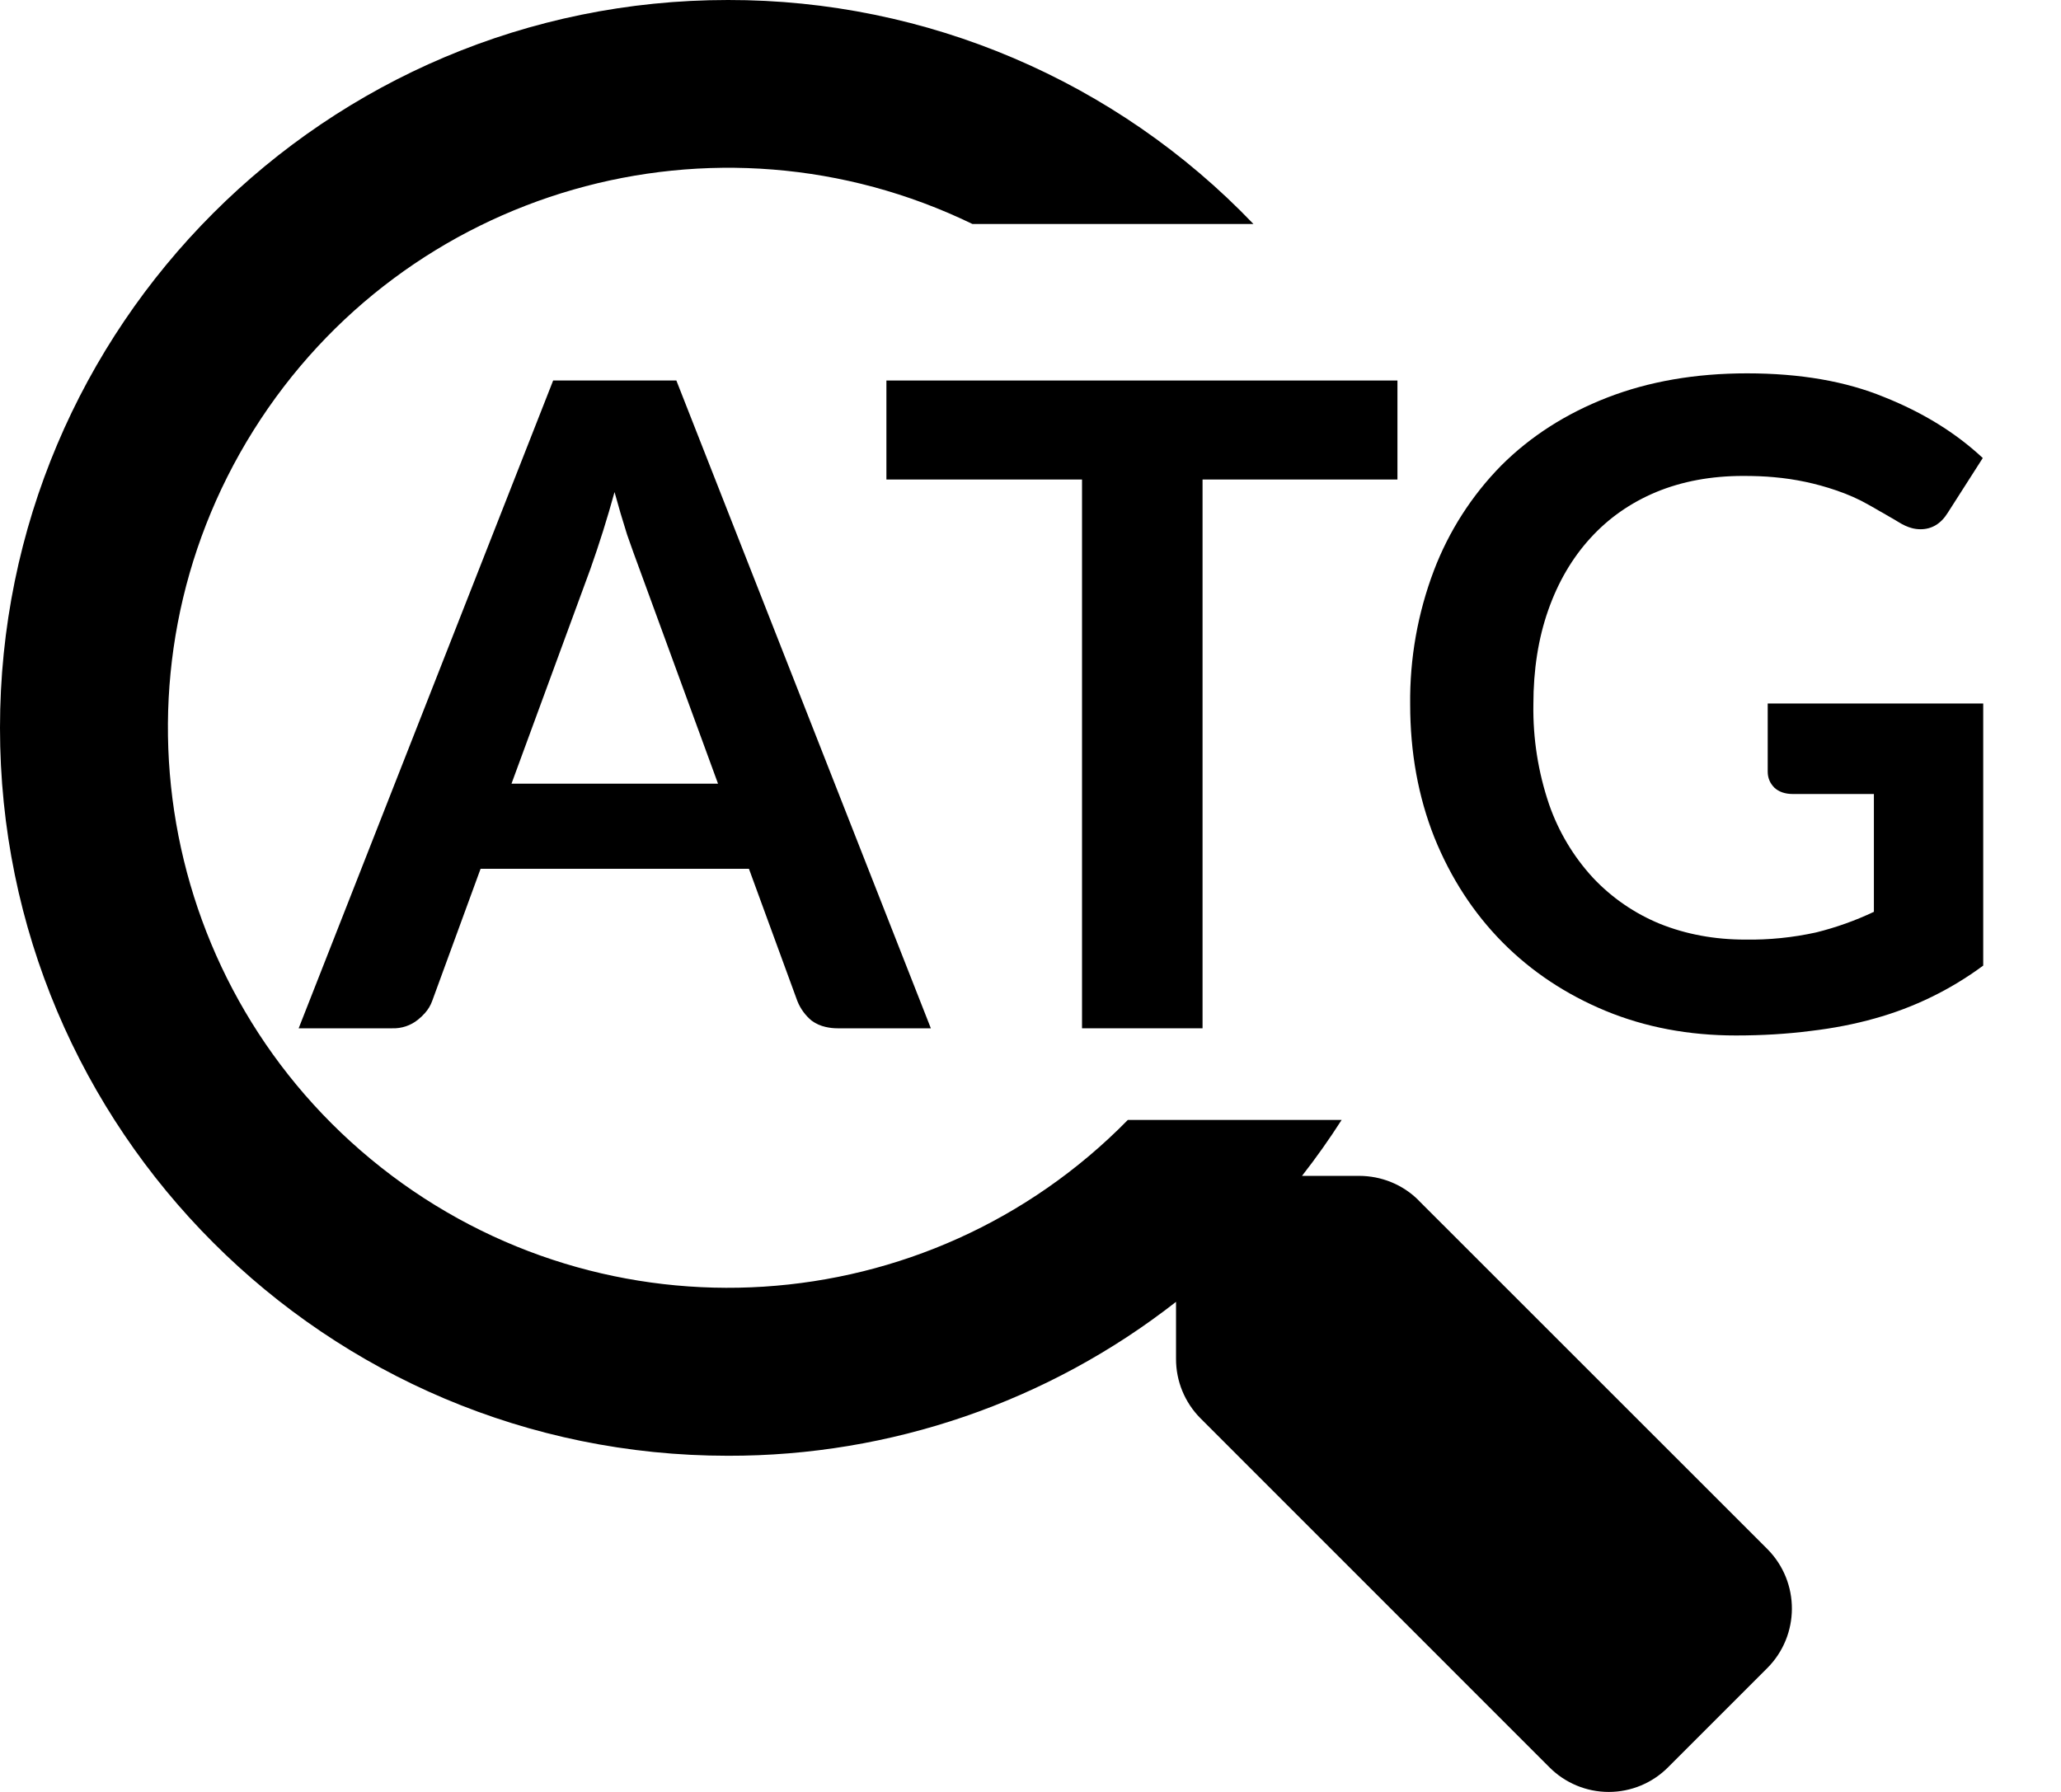
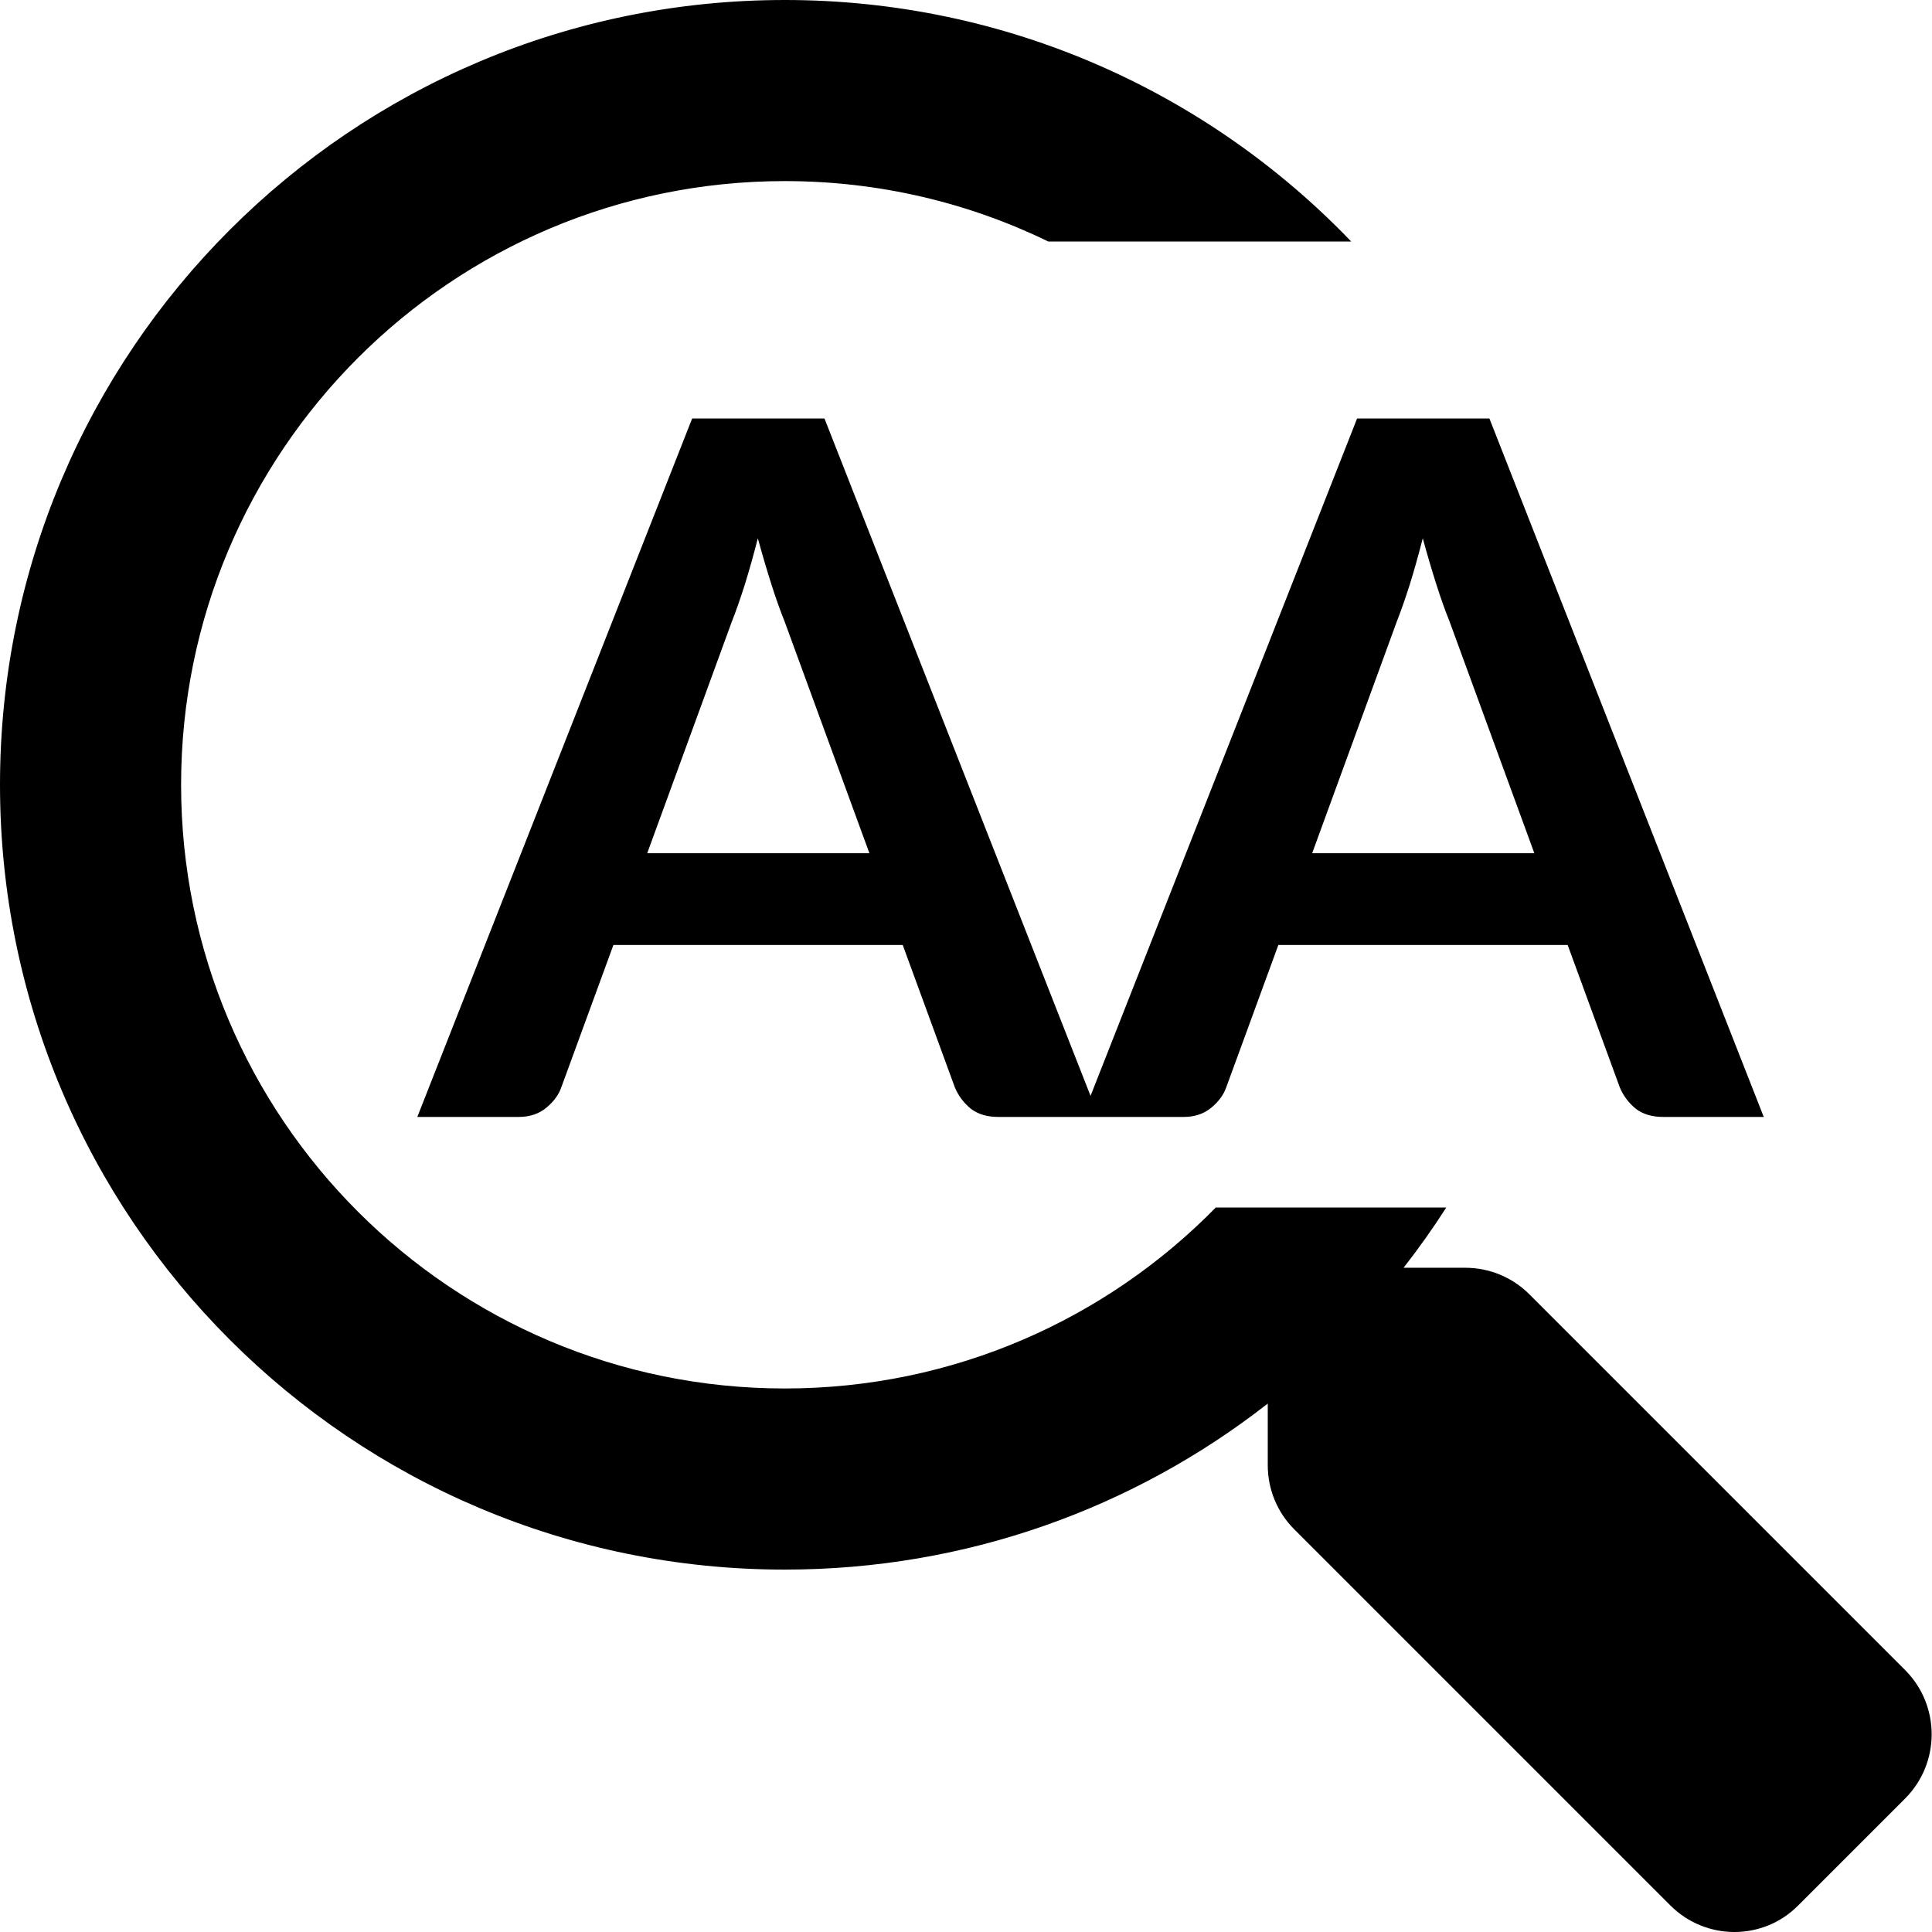
- <svg xmlns="http://www.w3.org/2000/svg" viewBox="0 0 23 20" fill="currentColor">
-   <path d="M15.83 13.397l3.895 3.894a.942.942 0 01-.004 1.328l-1.106 1.106a.934.934 0 01-1.324 0l-3.894-3.895a.937.937 0 01-.273-.664v-.636a8.085 8.085 0 01-5 1.718A8.123 8.123 0 010 8.124 8.123 8.123 0 018.124 0a8.1 8.1 0 015.864 2.5h-3.136a6.25 6.25 0 101.734 10h2.386a8.125 8.125 0 01-.442.624h.636c.25 0 .489.097.665.273z" />
-   <path d="M20.267 10.407a3.43 3.43 0 01-.79.08c-.343 0-.66-.059-.95-.175a2.14 2.14 0 01-.75-.515 2.338 2.338 0 01-.49-.82 3.305 3.305 0 01-.175-1.115c0-.387.055-.737.165-1.05.11-.314.267-.582.47-.805.204-.224.448-.395.735-.515.29-.12.614-.18.97-.18.124 0 .239.004.346.014a2.915 2.915 0 01.69.146c.136.046.26.101.37.165.037.02.074.042.11.063l.05.028.058.034c.038.021.075.043.111.065.051.032.101.055.151.068a.378.378 0 00.094.012c.127 0 .229-.062.305-.185l.39-.61c-.3-.28-.666-.507-1.1-.68-.43-.177-.94-.265-1.53-.265-.576 0-1.096.09-1.56.27-.463.18-.858.433-1.185.76a3.39 3.39 0 00-.75 1.17 4.085 4.085 0 00-.265 1.495c0 .536.09 1.031.27 1.485.183.453.437.843.76 1.17.323.326.707.581 1.15.765.443.183.928.275 1.455.275.297 0 .573-.017.83-.05.257-.03.497-.077.72-.14a3.69 3.69 0 001.21-.59V7.852h-2.405v.76c0 .07.025.13.075.18.05.046.119.07.205.07h.905v1.315a3.439 3.439 0 01-.645.23z" />
-   <path fill-rule="evenodd" clip-rule="evenodd" d="M10.388 11.477h-1.04a.585.585 0 01-.134-.015.417.417 0 01-.156-.07.545.545 0 01-.16-.22l-.54-1.475H5.363l-.54 1.475a.41.41 0 01-.08.134.591.591 0 01-.08.076.433.433 0 01-.285.095H3.333l2.84-7.23h1.375l2.84 7.23zm-4.68-2.73h2.305l-.88-2.405c-.04-.107-.085-.232-.135-.375a12.37 12.37 0 01-.14-.475 12.373 12.373 0 01-.27.86l-.88 2.395z" />
-   <path d="M15.595 4.247v1.105H13.42v6.125h-1.345V5.352H9.892V4.247h5.704z" />
+ <svg xmlns="http://www.w3.org/2000/svg" viewBox="0 0 64 64" fill="currentColor">
+   <path d="M50.657 42.871L63.119 55.332C64.281 56.507 64.281 58.407 63.106 59.582L59.569 63.119C58.407 64.294 56.507 64.294 55.332 63.119L42.871 50.657C42.308 50.095 41.996 49.333 41.996 48.533V46.495C37.584 49.945 32.034 51.995 25.997 51.995C11.636 51.995 0 40.358 0 25.997C0 11.636 11.636 0 25.997 0C33.373 0 40.029 3.069 44.76 8H34.726C32.089 6.718 29.127 5.999 25.997 5.999C14.953 5.999 5.999 14.953 5.999 25.997C5.999 37.042 14.953 45.995 25.997 45.995C31.59 45.995 36.646 43.7 40.275 40H47.91C47.469 40.688 46.997 41.354 46.495 41.996H48.533C49.333 41.996 50.095 42.308 50.657 42.871Z" />
+   <path d="M28.8 28.264L25.984 20.568C25.845 20.227 25.701 19.821 25.552 19.352C25.403 18.883 25.253 18.376 25.104 17.832C24.965 18.376 24.821 18.888 24.672 19.368C24.523 19.837 24.379 20.248 24.24 20.6L21.44 28.264H28.8ZM36.4 37H33.072C32.699 37 32.395 36.909 32.16 36.728C31.925 36.536 31.749 36.301 31.632 36.024L29.904 31.304H20.32L18.592 36.024C18.507 36.269 18.341 36.493 18.096 36.696C17.851 36.899 17.547 37 17.184 37H13.824L22.928 13.864H27.312L36.4 37ZM50.827 28.264L48.011 20.568C47.872 20.227 47.728 19.821 47.579 19.352C47.429 18.883 47.28 18.376 47.131 17.832C46.992 18.376 46.848 18.888 46.699 19.368C46.549 19.837 46.405 20.248 46.267 20.6L43.467 28.264H50.827ZM58.427 37H55.099C54.725 37 54.421 36.909 54.187 36.728C53.952 36.536 53.776 36.301 53.659 36.024L51.931 31.304H42.347L40.619 36.024C40.533 36.269 40.368 36.493 40.123 36.696C39.877 36.899 39.573 37 39.211 37H35.851L44.955 13.864H49.339L58.427 37Z" />
</svg>
